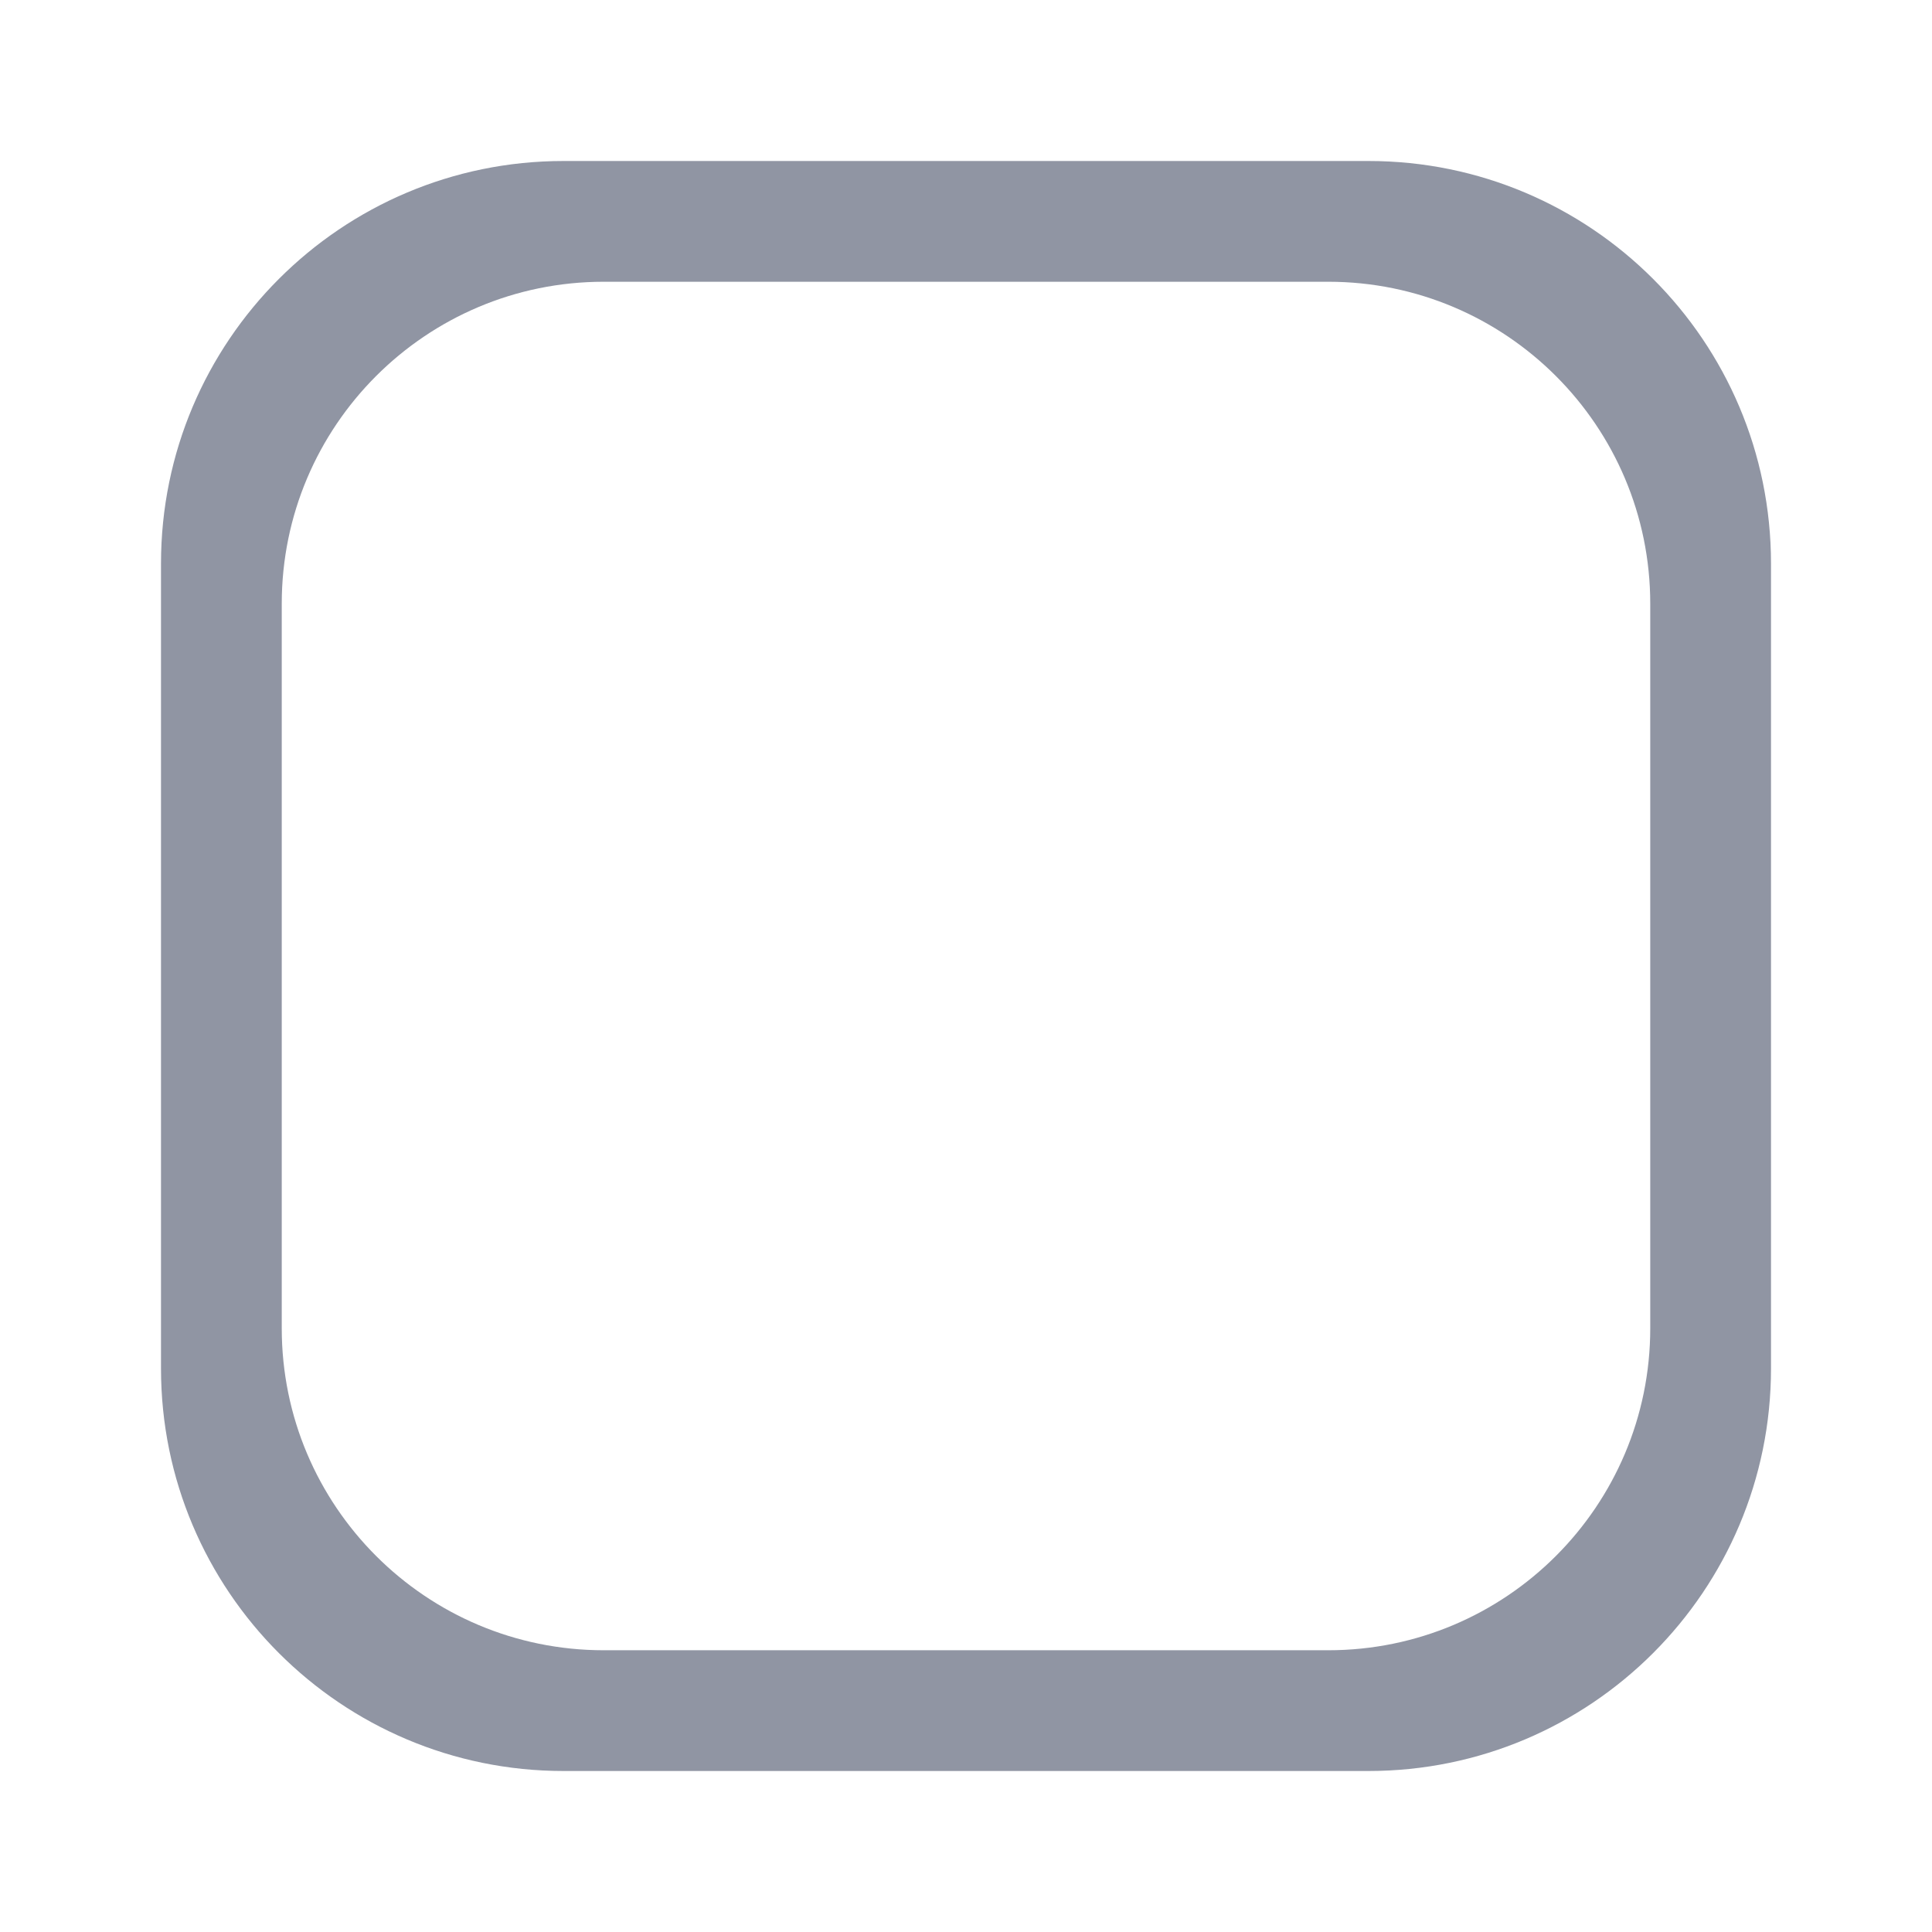
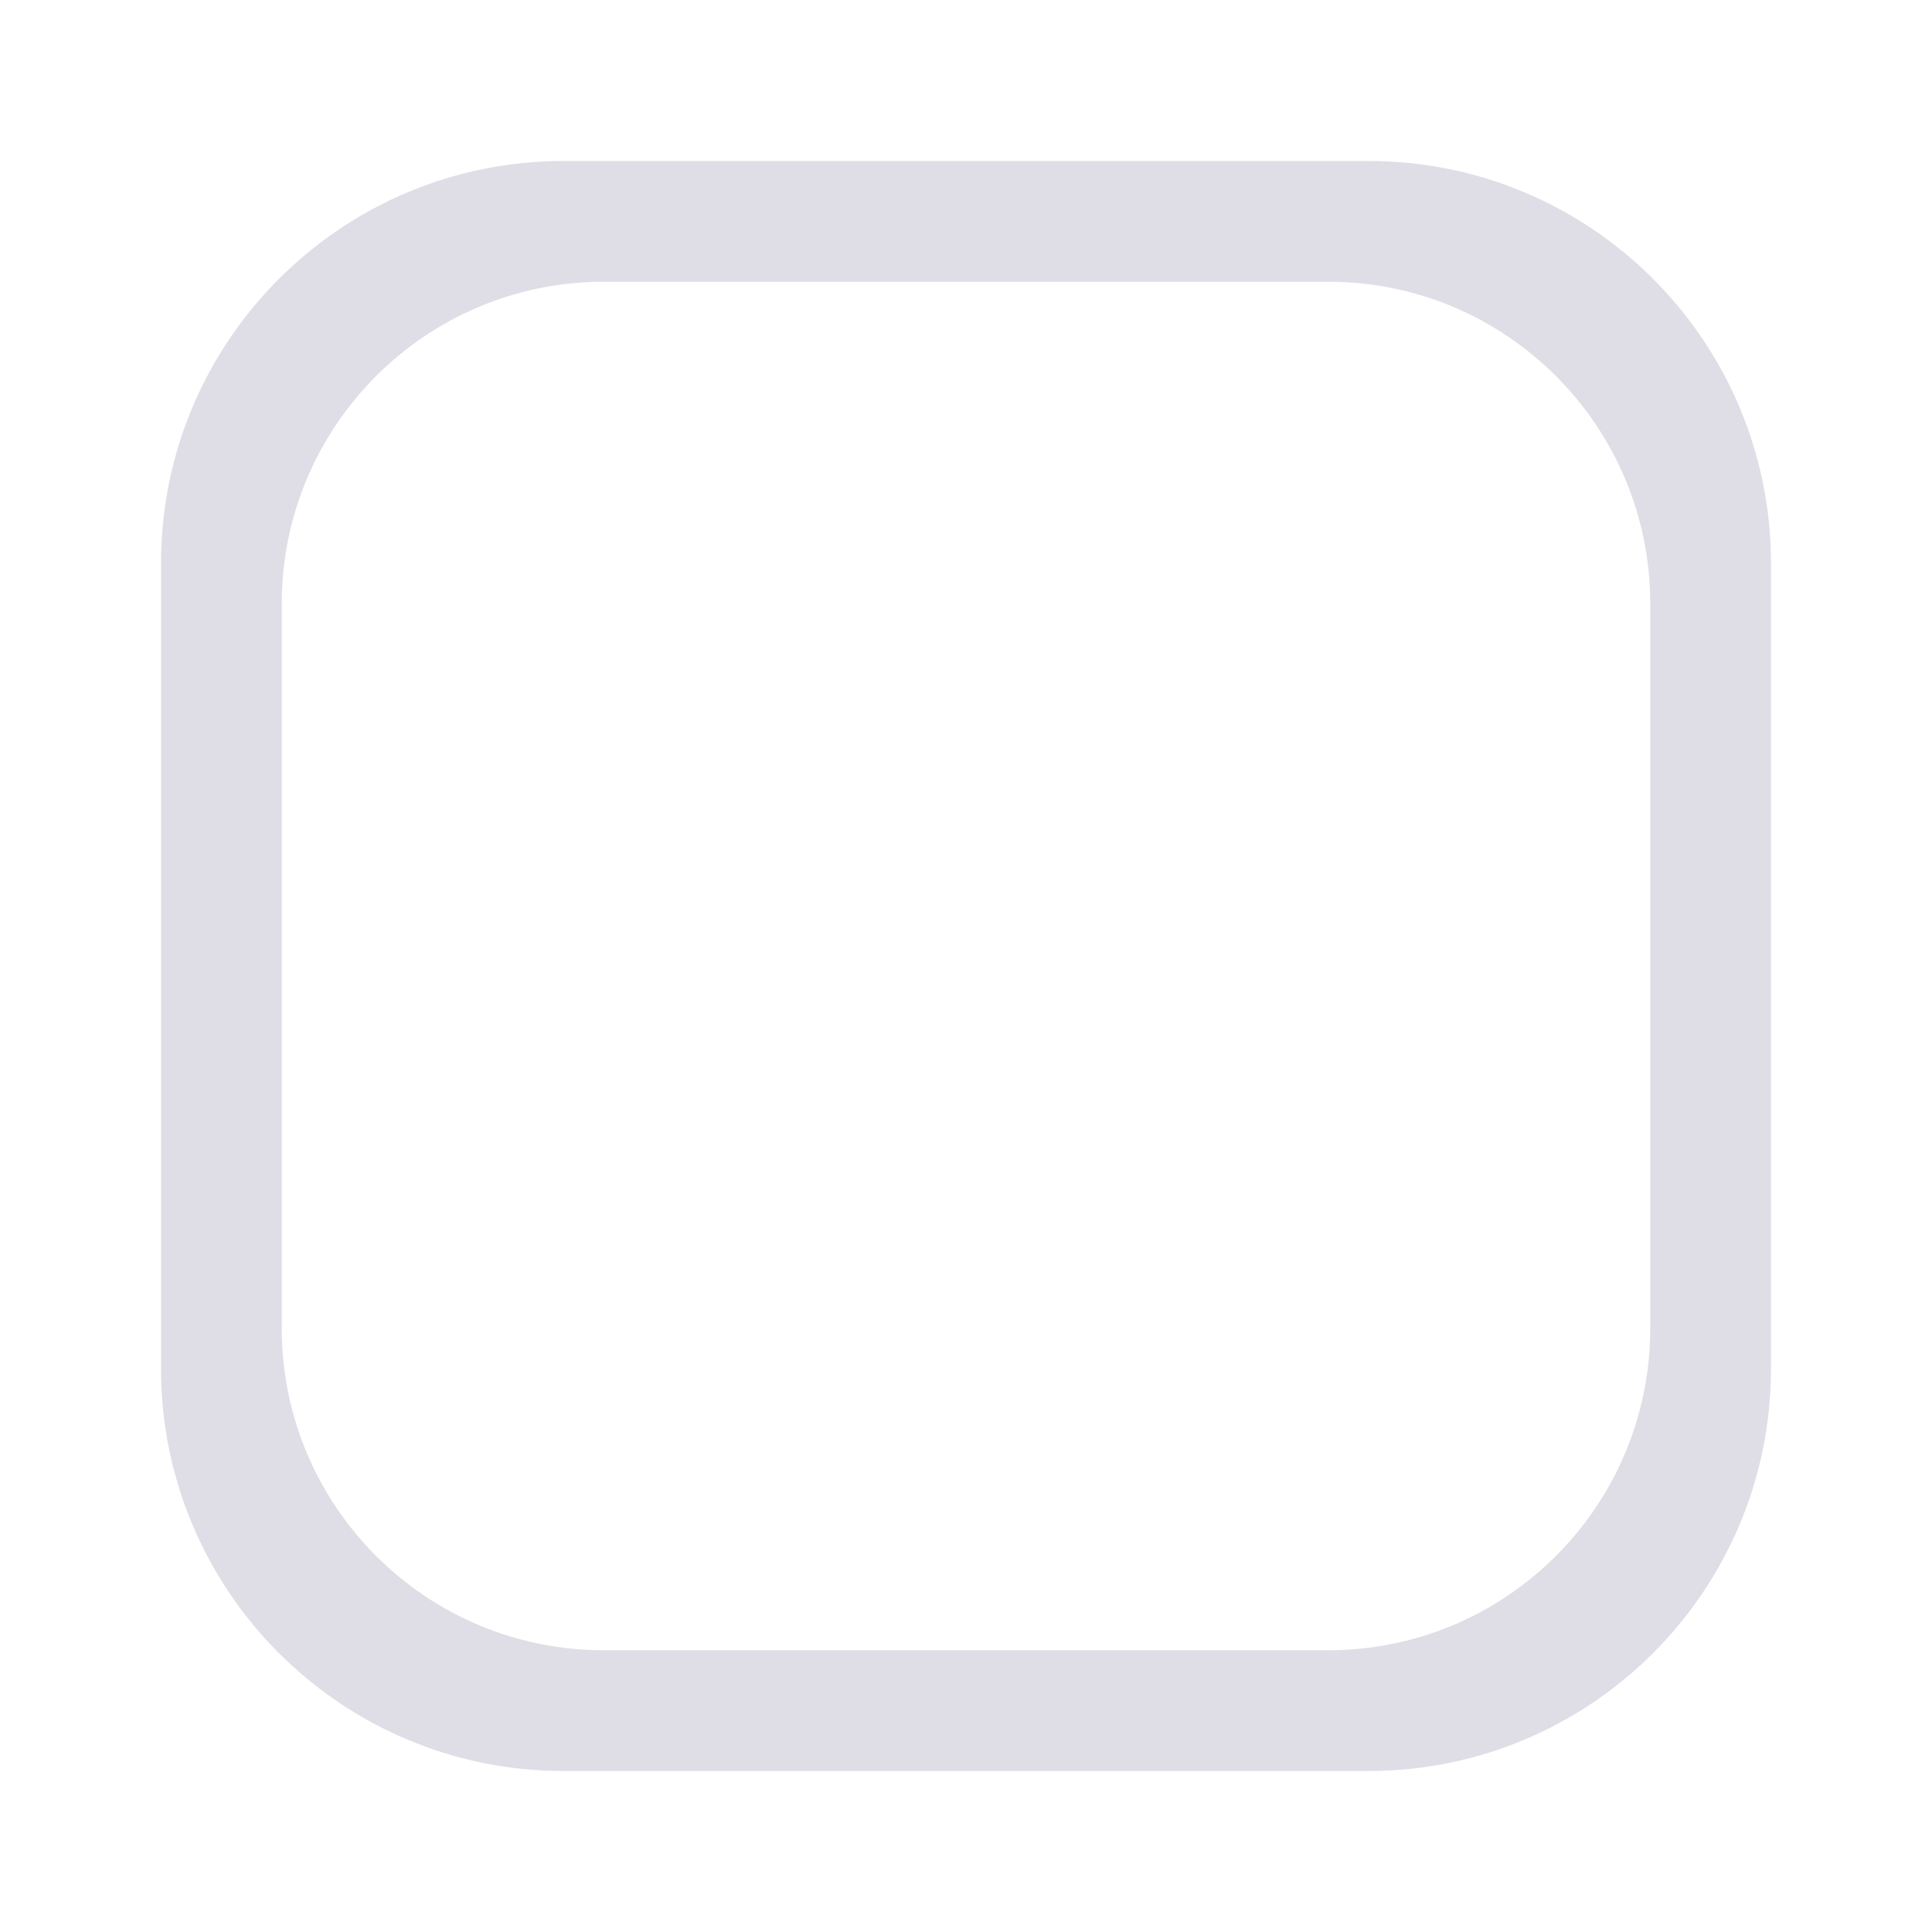
- <svg xmlns="http://www.w3.org/2000/svg" width="24" height="24" viewBox="0 0 24 24" fill="none">
-   <path fill-rule="evenodd" clip-rule="evenodd" class=" xxx" d="M7 2C4.239 2 2 4.239 2 7V17C2 19.761 4.239 22 7 22H17C19.761 22 22 19.761 22 17V7C22 4.239 19.761 2 17 2H7ZM7.5 3.5C5.291 3.5 3.5 5.291 3.5 7.5V16.5C3.5 18.709 5.291 20.5 7.5 20.5H16.5C18.709 20.5 20.5 18.709 20.5 16.5V7.5C20.5 5.291 18.709 3.5 16.5 3.5H7.5Z" fill="#9095A3" />
+ <svg xmlns="http://www.w3.org/2000/svg" preserveAspectRatio="xMidYMid meet" viewBox="0 0 24 24" fill="none">
+   <path fill-rule="evenodd" clip-rule="evenodd" d="M7 2C4.239 2 2 4.239 2 7V17C2 19.761 4.239 22 7 22H17C19.761 22 22 19.761 22 17V7C22 4.239 19.761 2 17 2H7ZM7.5 3.5C5.291 3.5 3.5 5.291 3.5 7.5V16.5C3.5 18.709 5.291 20.5 7.5 20.5H16.5C18.709 20.5 20.5 18.709 20.5 16.5V7.5C20.5 5.291 18.709 3.5 16.5 3.5H7.5Z" fill="#DFDEE6" />
</svg>
